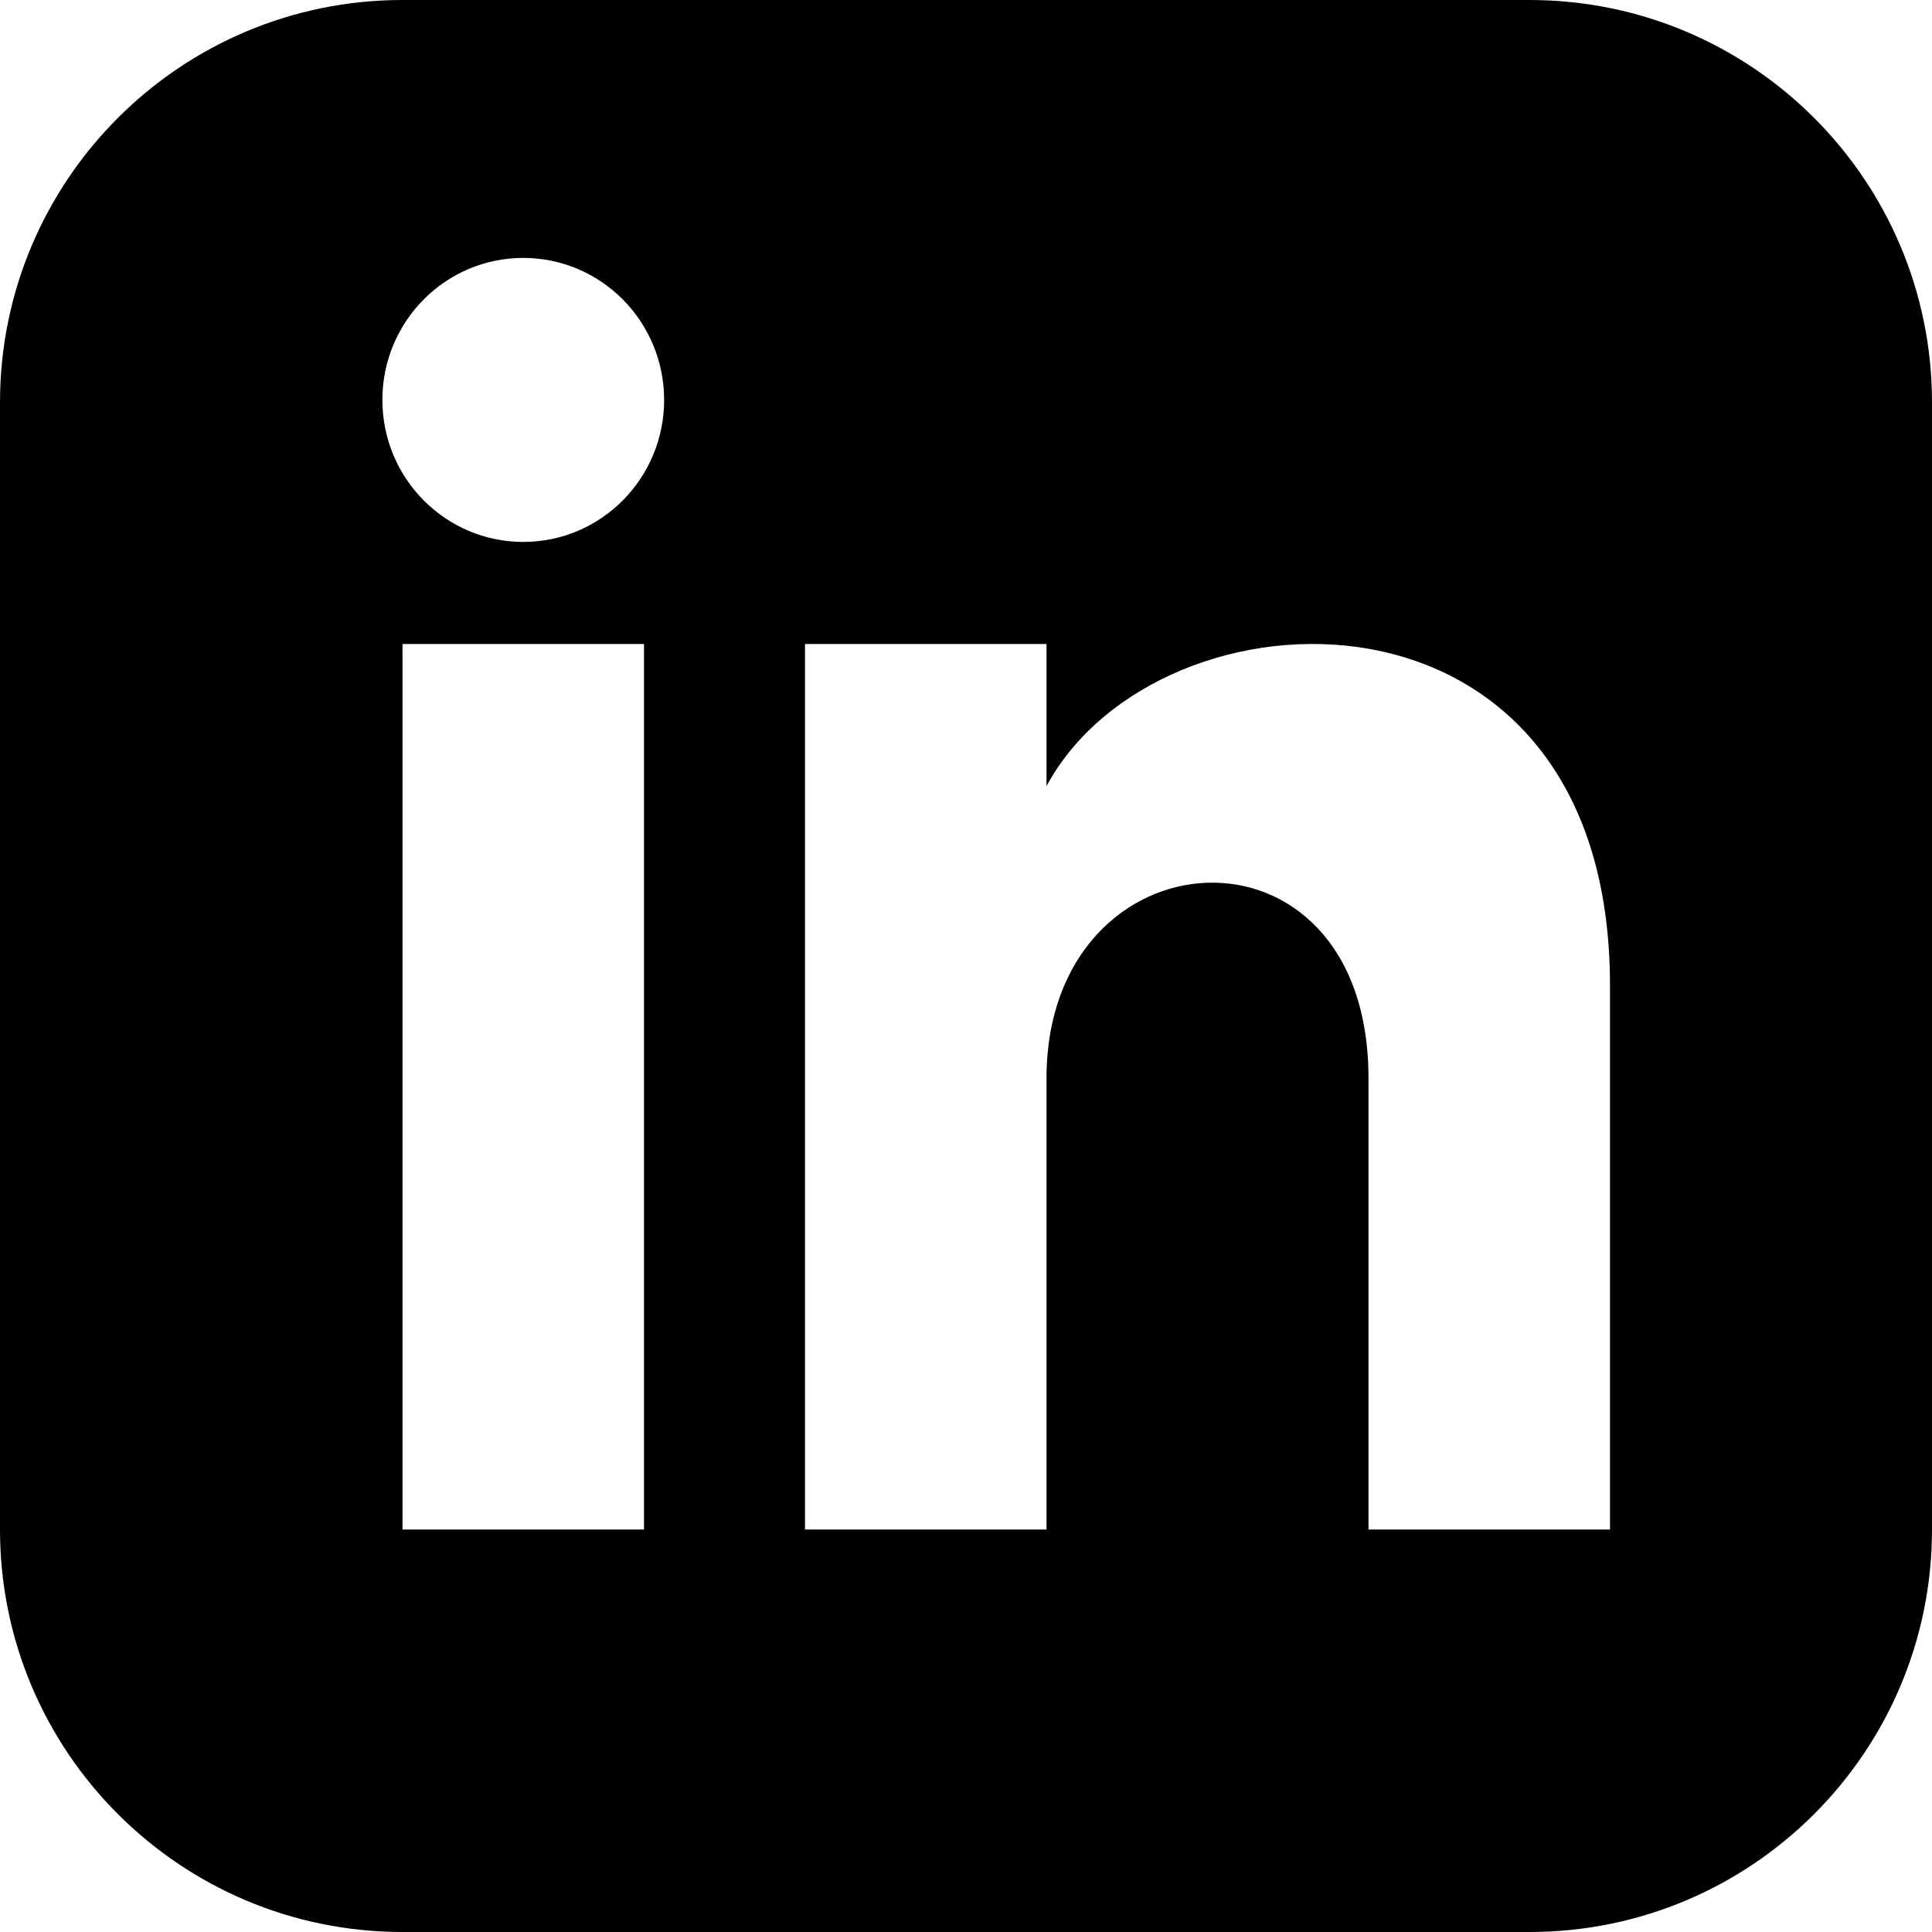
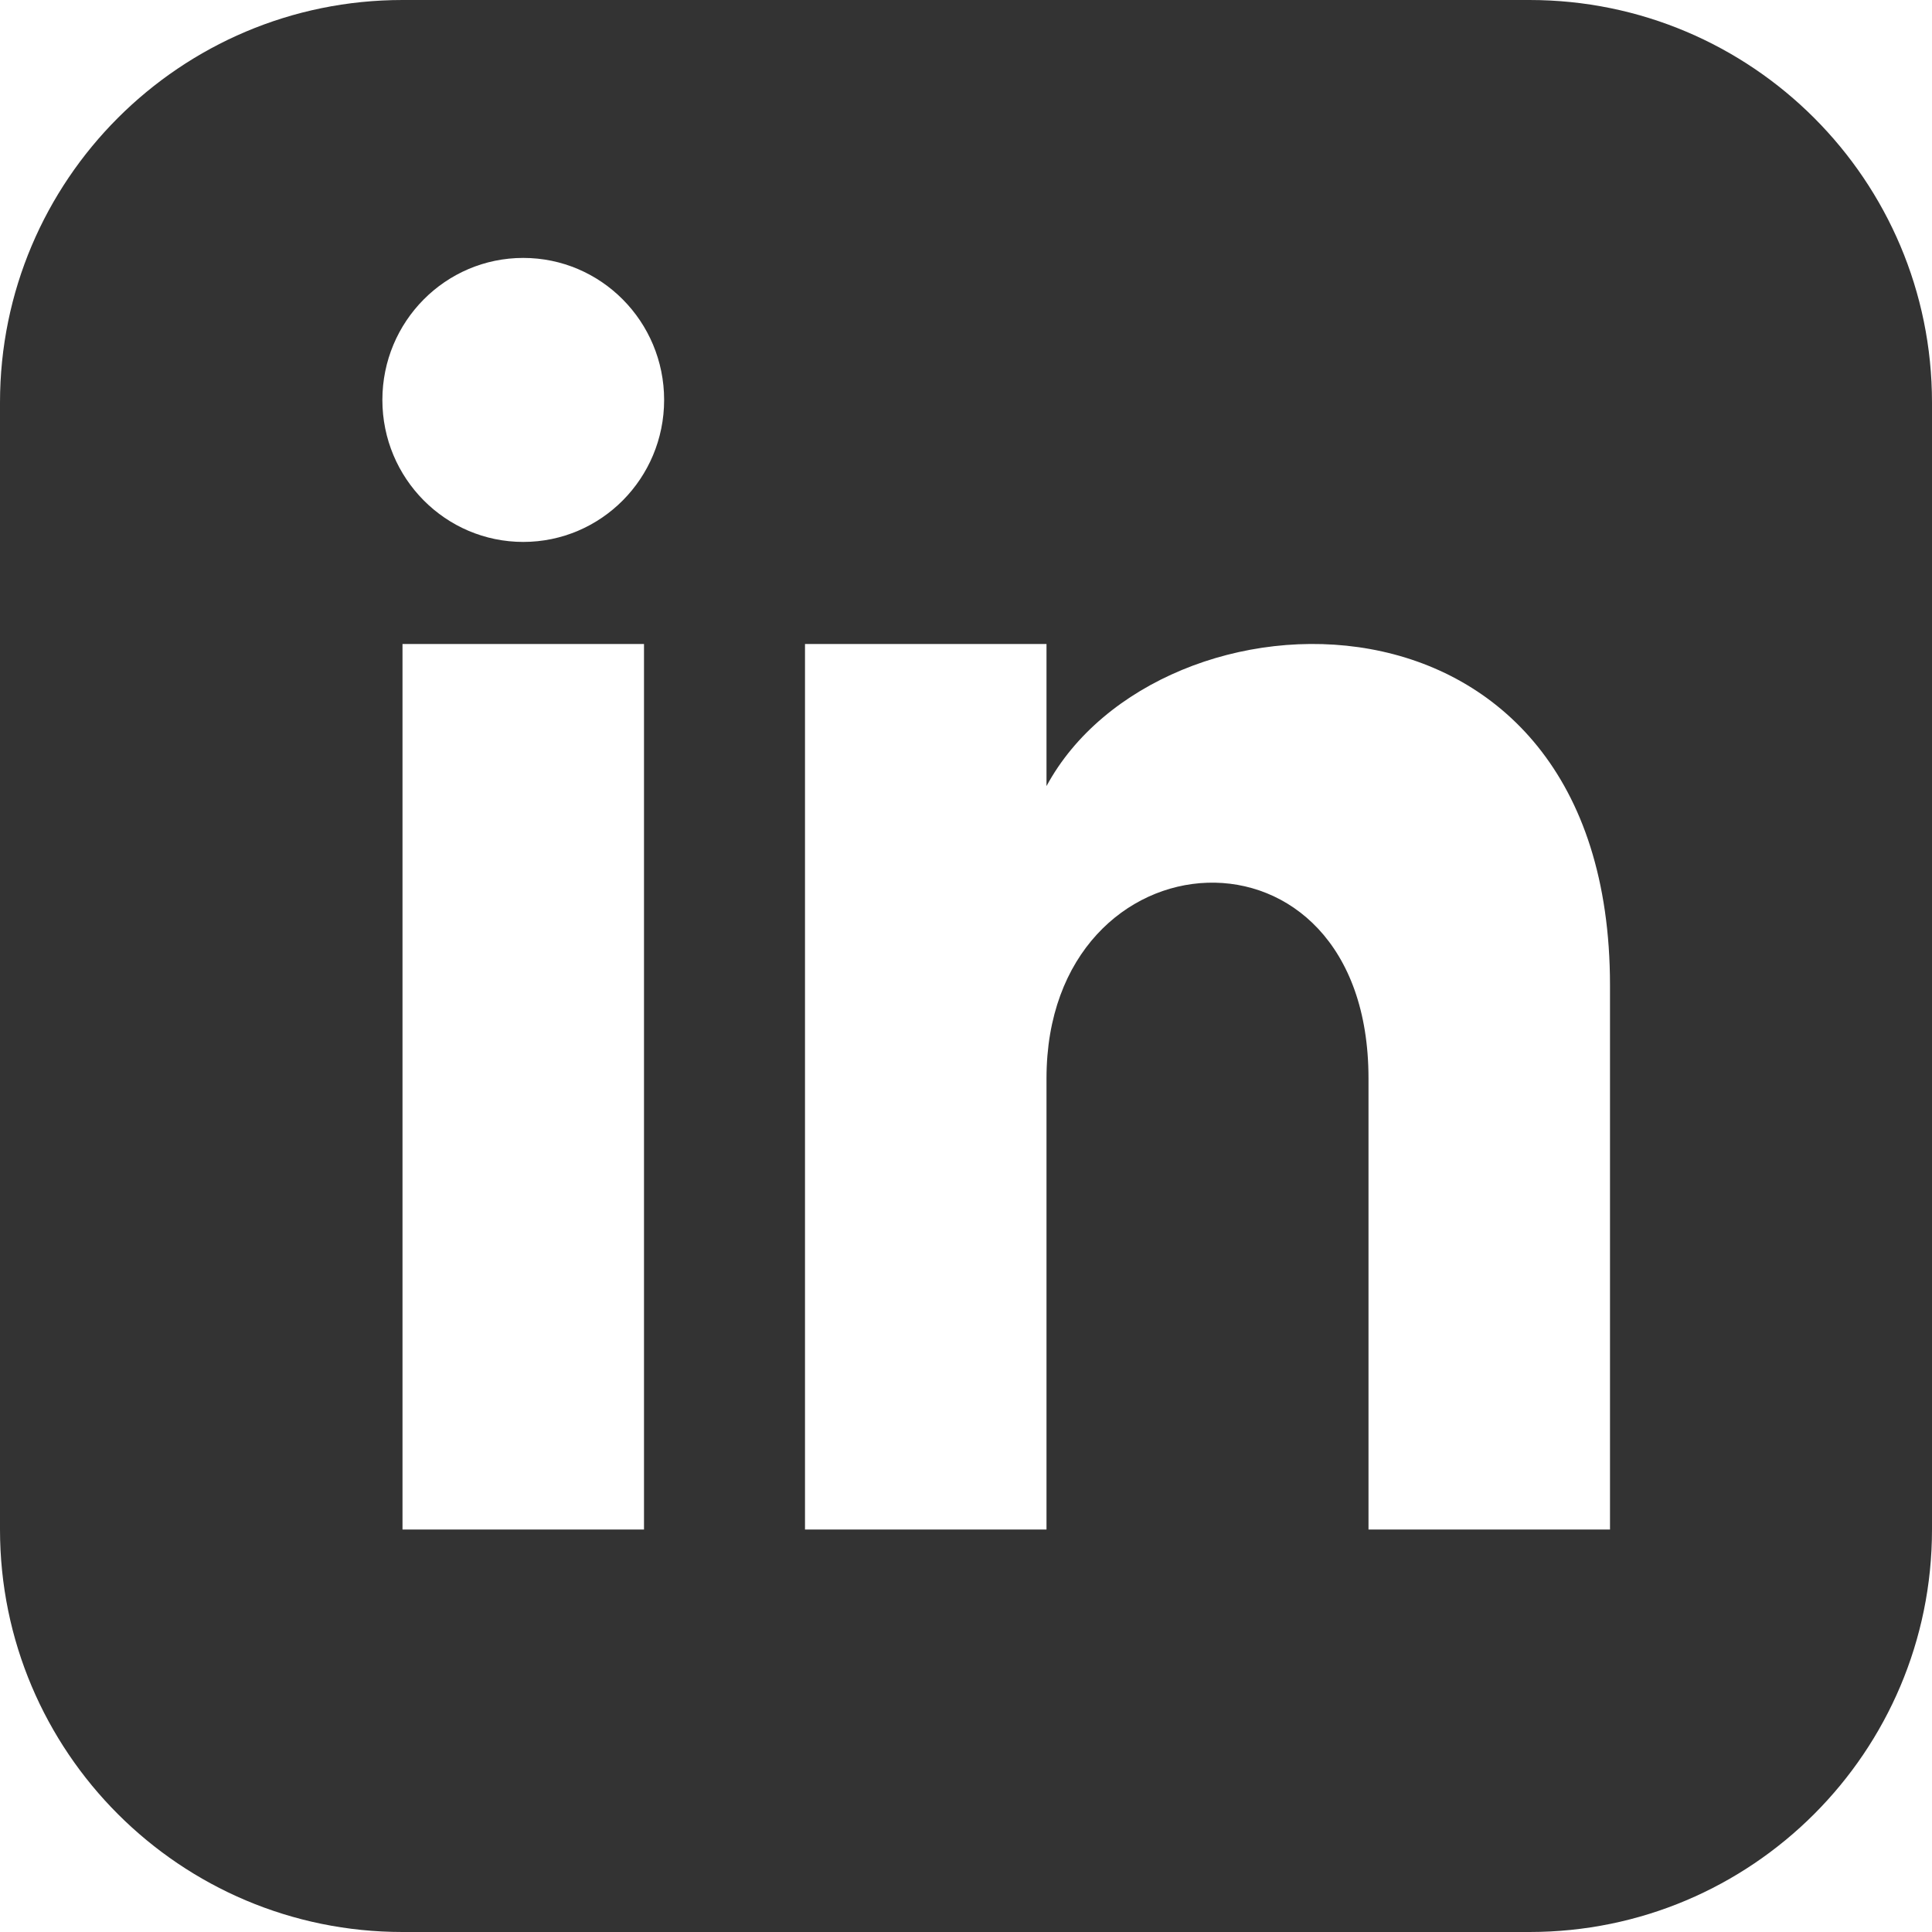
<svg xmlns="http://www.w3.org/2000/svg" width="24" height="24" viewBox="0 0 24 24">
-   <path d="M19 0h-14c-2.761 0-5 2.239-5 5v14c0 2.761 2.239 5 5 5h14c2.762 0 5-2.239 5-5v-14c0-2.761-2.238-5-5-5zm-11 19h-3v-11h3v11zm-1.5-12.268c-.966 0-1.75-.79-1.75-1.764s.784-1.764 1.75-1.764 1.75.79 1.75 1.764-.783 1.764-1.75 1.764zm13.5 12.268h-3v-5.604c0-3.368-4-3.113-4 0v5.604h-3v-11h3v1.765c1.396-2.586 7-2.777 7 2.476v6.759z" />
+   <path d="M19 0h-14c-2.761 0-5 2.239-5 5v14c0 2.761 2.239 5 5 5h14c2.762 0 5-2.239 5-5v-14c0-2.761-2.238-5-5-5zm-11 19h-3v-11h3v11zm-1.5-12.268c-.966 0-1.75-.79-1.75-1.764s.784-1.764 1.75-1.764 1.75.79 1.75 1.764-.783 1.764-1.75 1.764zm13.5 12.268h-3v-5.604c0-3.368-4-3.113-4 0v5.604h-3v-11h3v1.765c1.396-2.586 7-2.777 7 2.476v6.759z" fill="#333" />
</svg>
